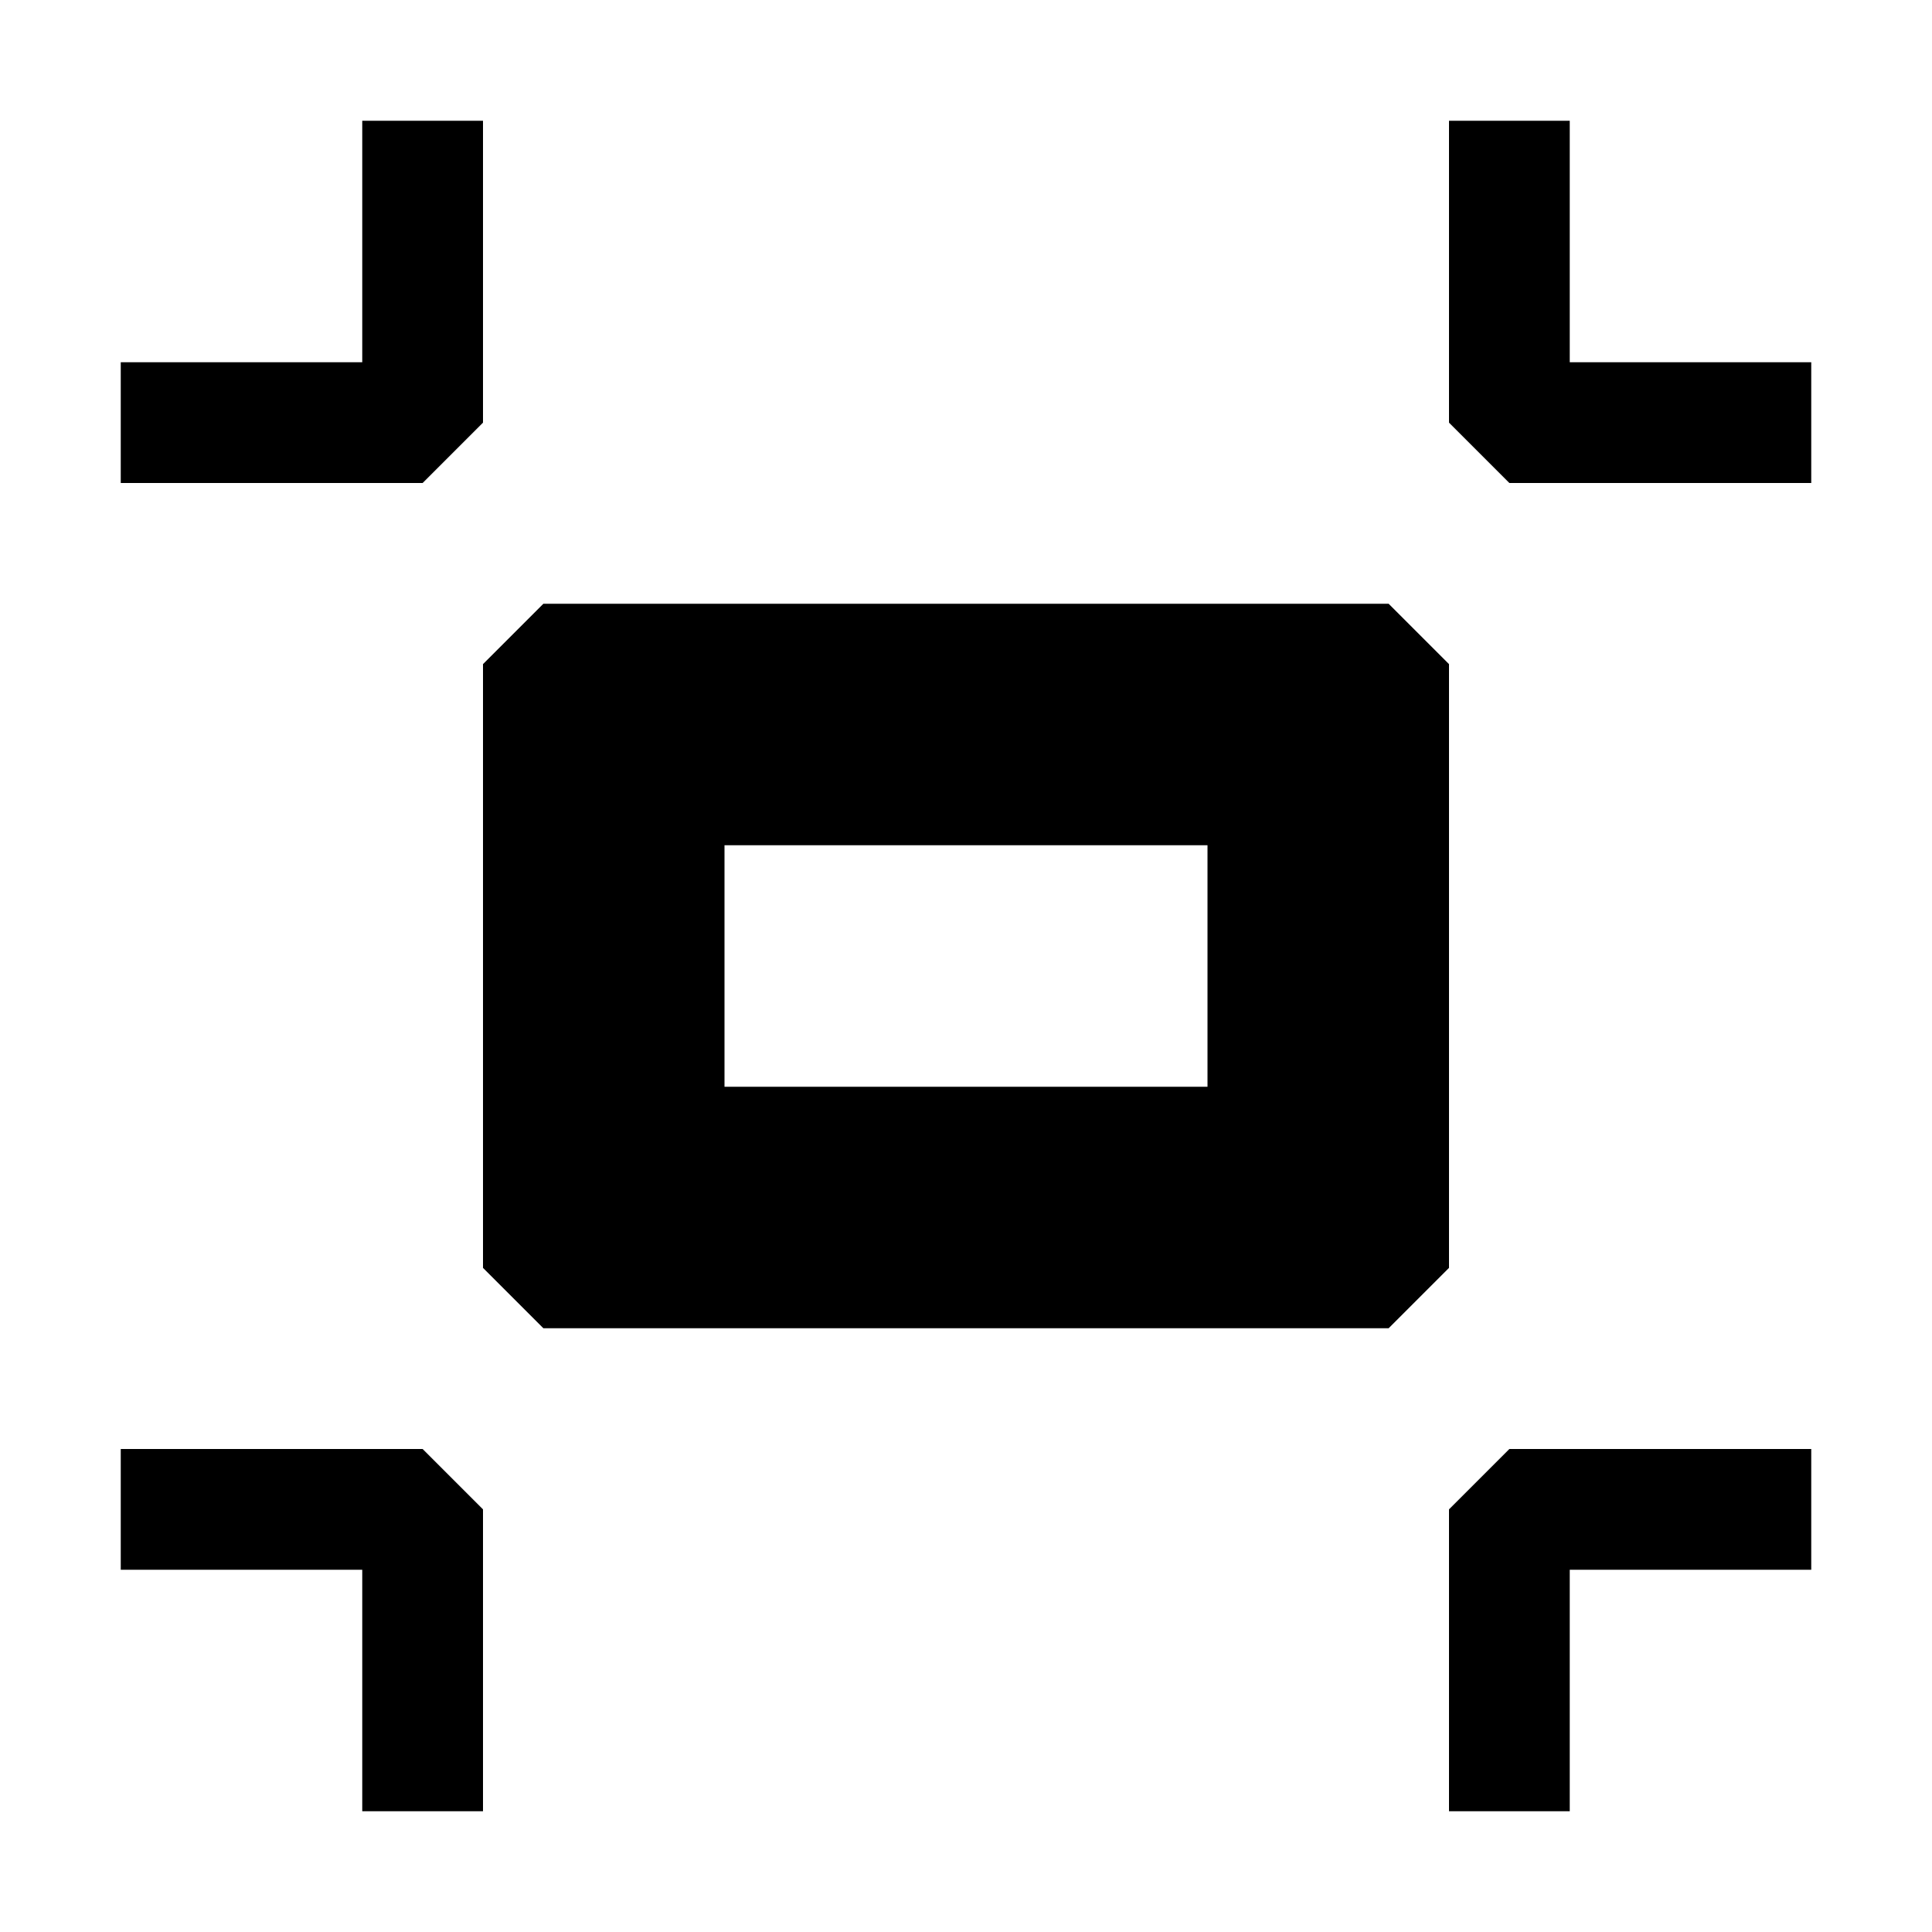
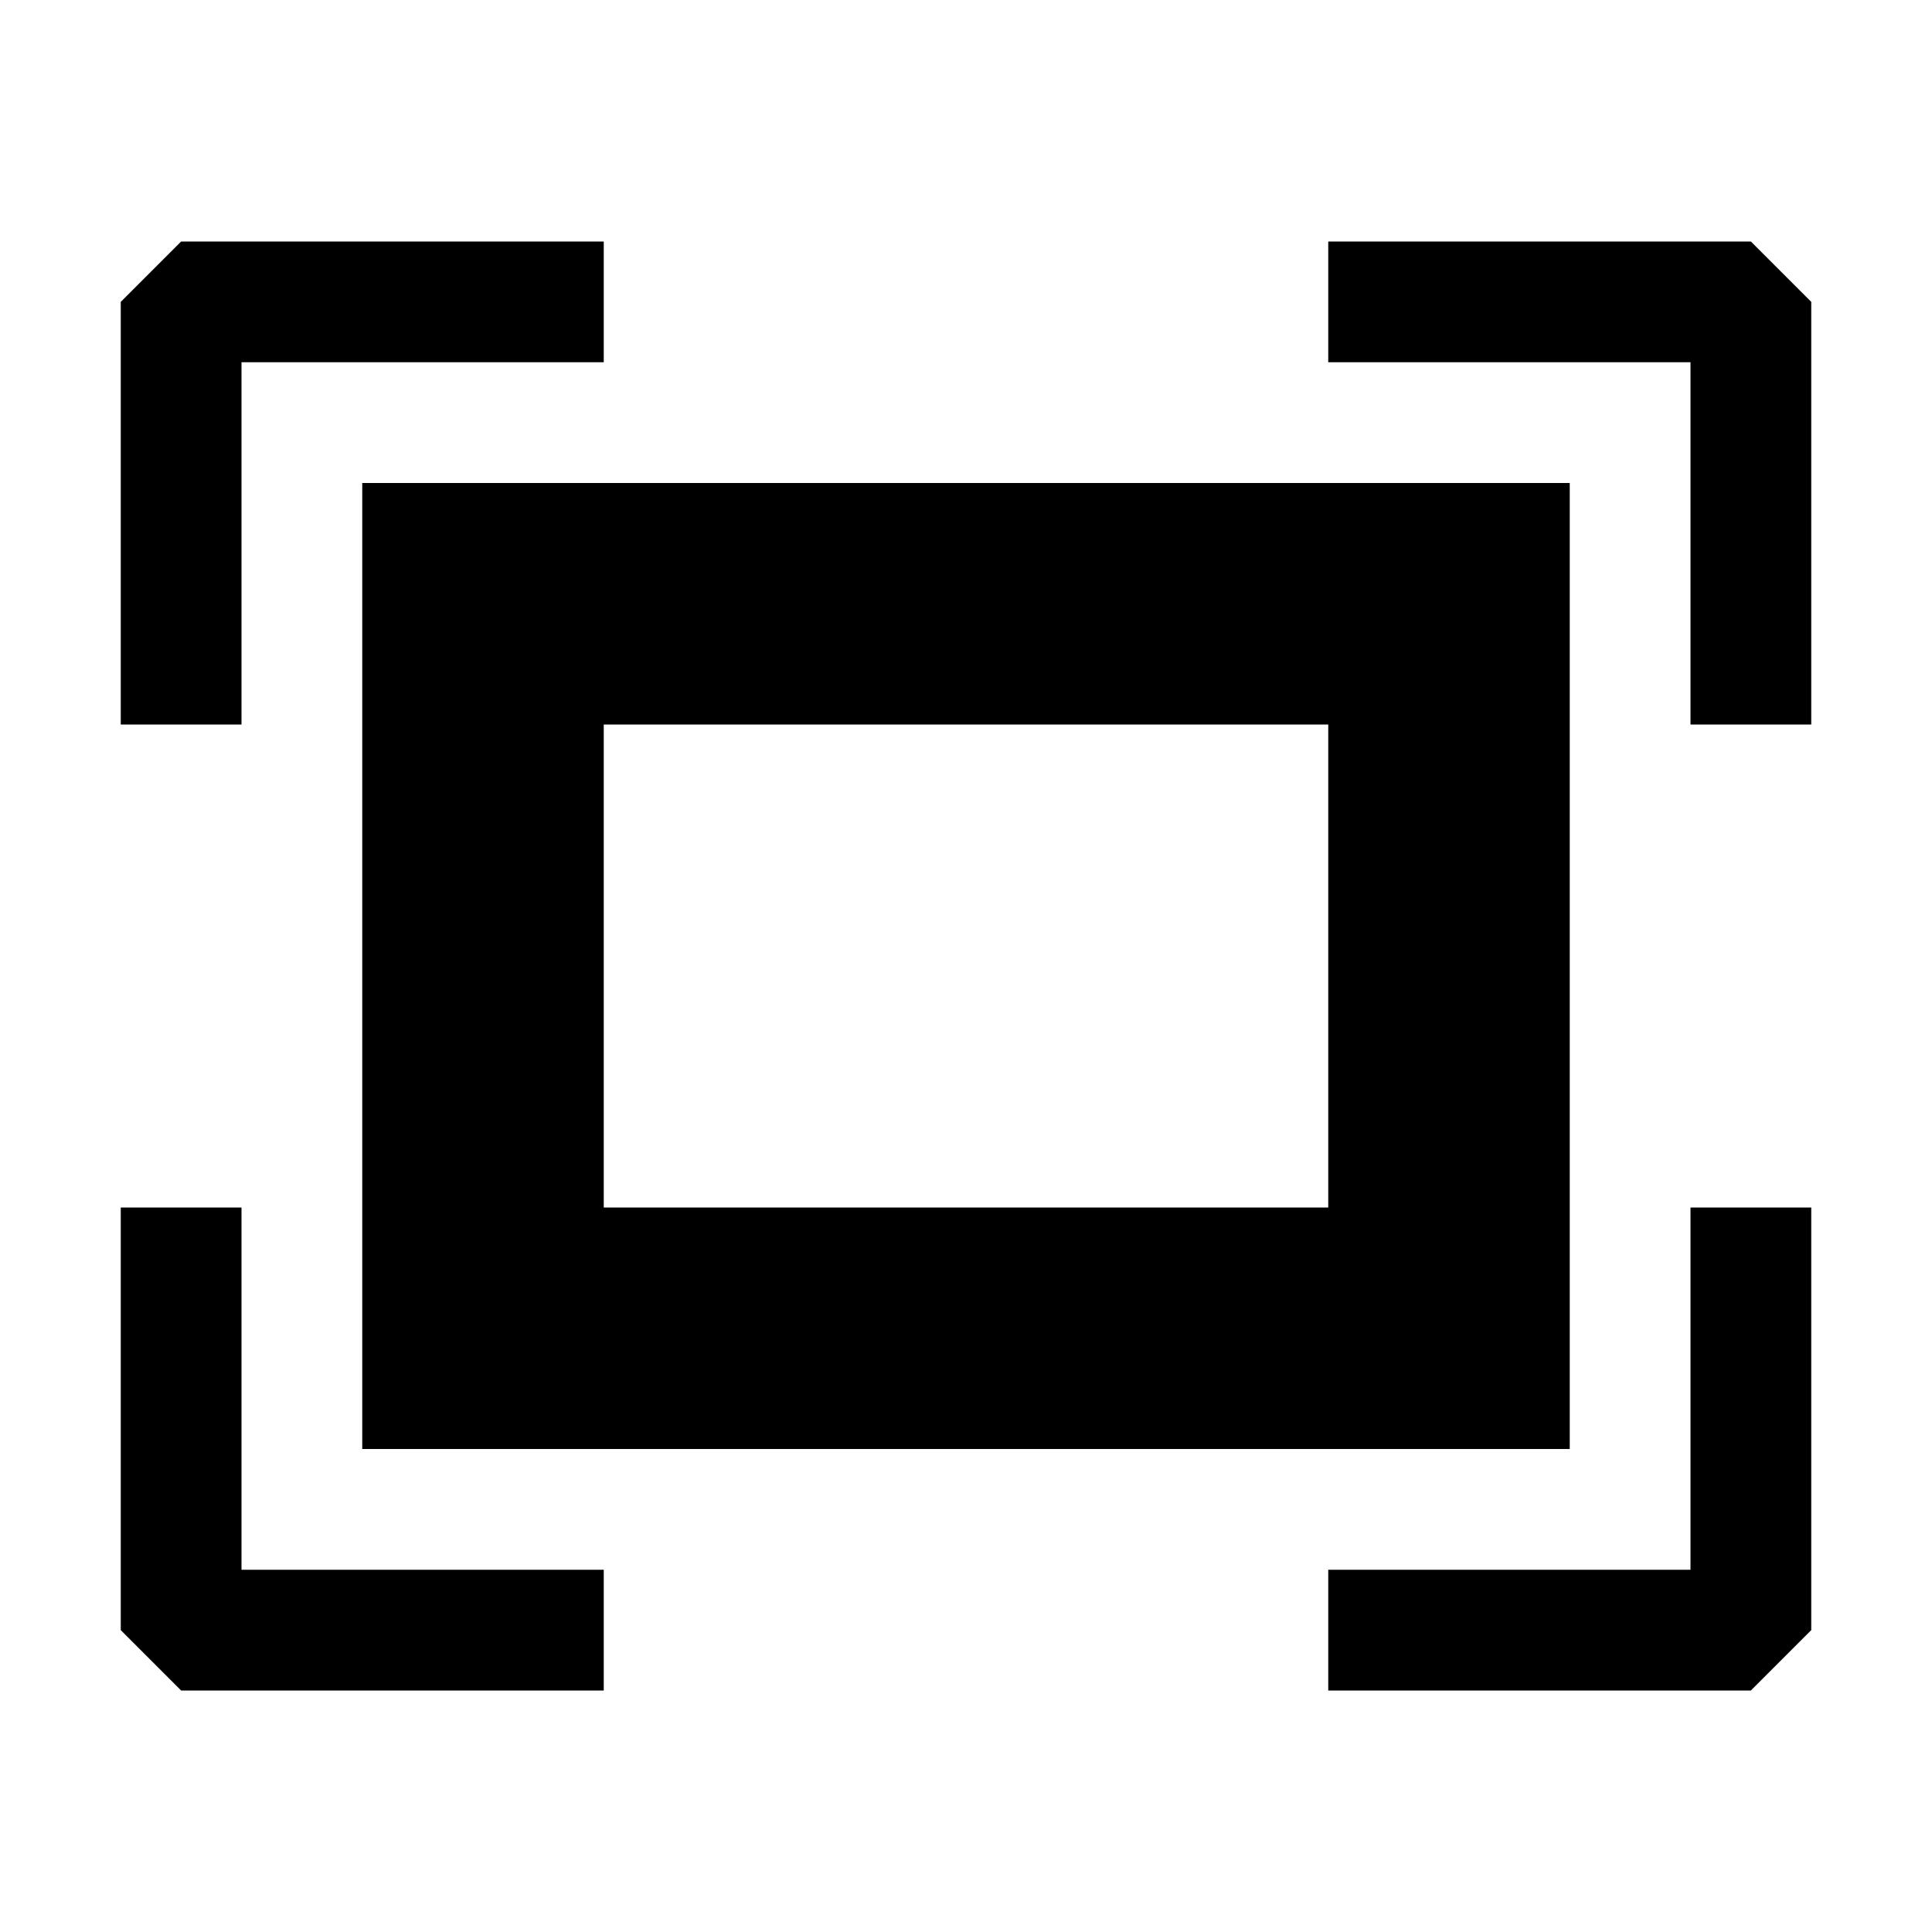
<svg xmlns="http://www.w3.org/2000/svg" viewBox="0 0 16 16">
-   <path d="M3.5 4H1V3h2V1h1v2.5l-.5.5zM13 3V1h-1v2.5l.5.5H15V3h-2zm-1 9.5V15h1v-2h2v-1h-2.5l-.5.5zM1 12v1h2v2h1v-2.5l-.5-.5H1zm11-1.5l-.5.5h-7l-.5-.5v-5l.5-.5h7l.5.5v5zM10 7H6v2h4V7z" />
+   <path d="M3 12h10V4H3v8zm2-6h6v4H5V6zM2 6H1V2.5l.5-.5H5v1H2v3zm13-3.5V6h-1V3h-3V2h3.5l.5.5zM14 10h1v3.5l-.5.5H11v-1h3v-3zM2 13h3v1H1.5l-.5-.5V10h1v3z" />
</svg>
